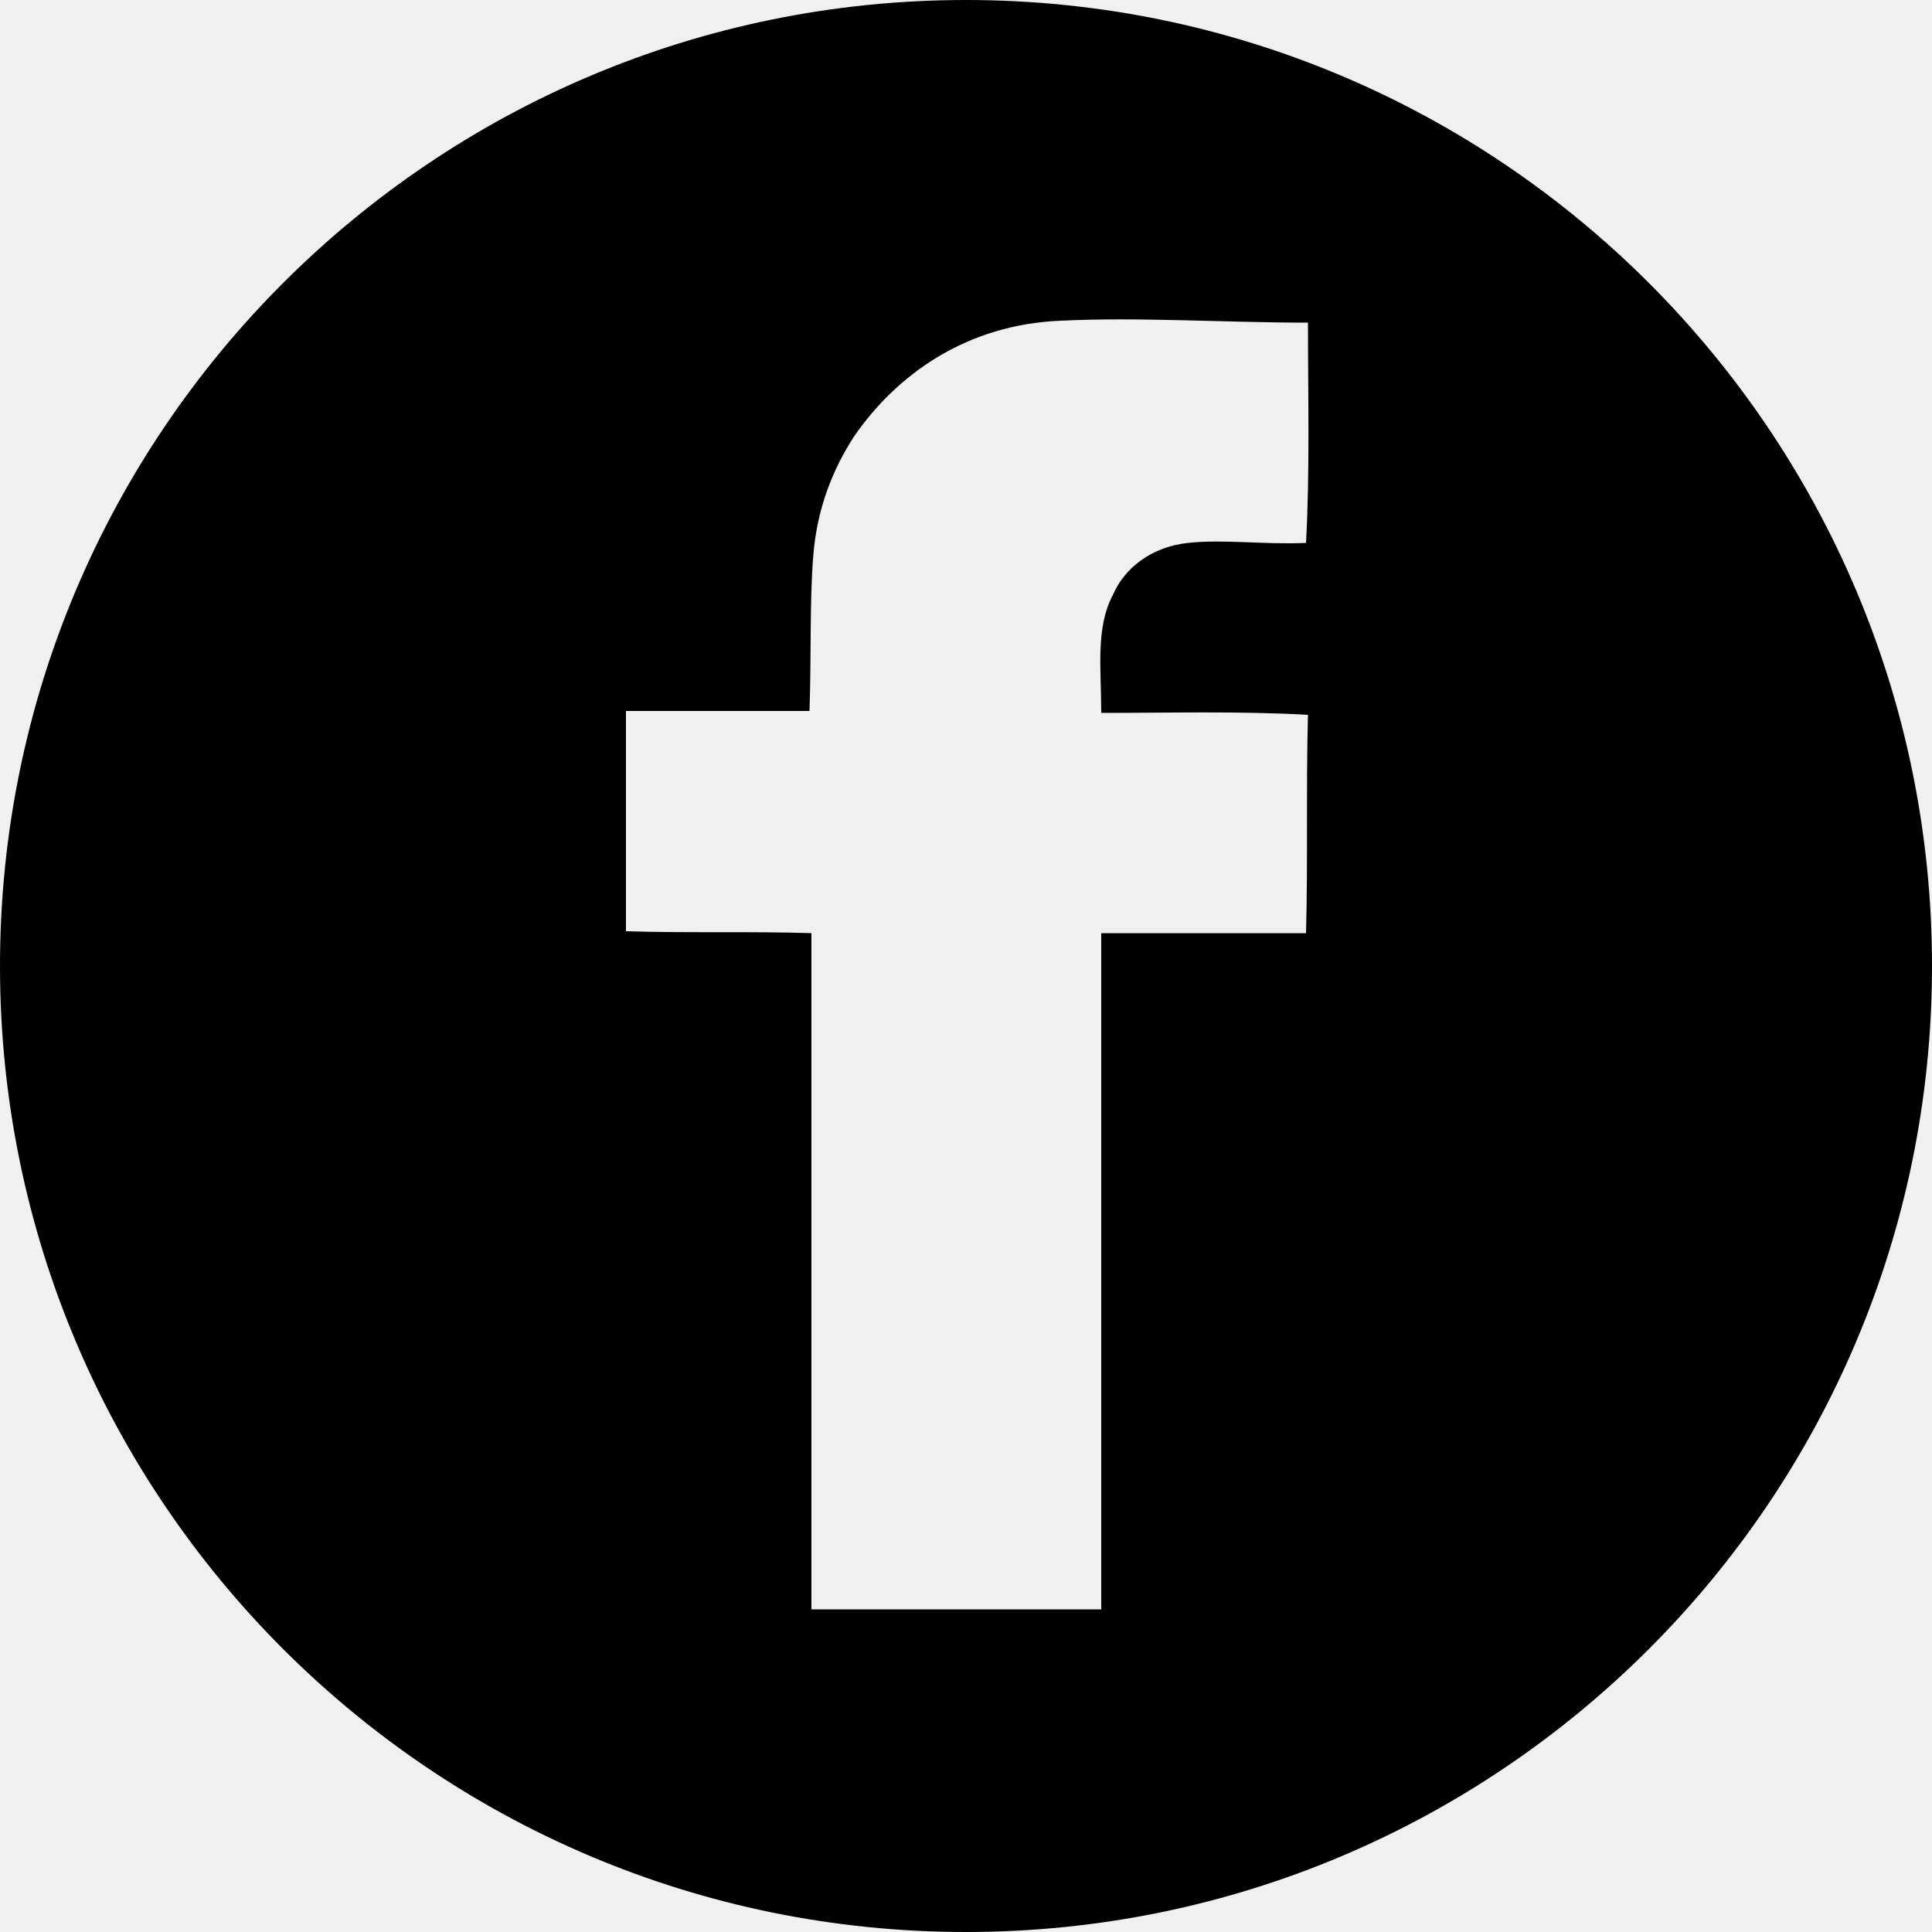
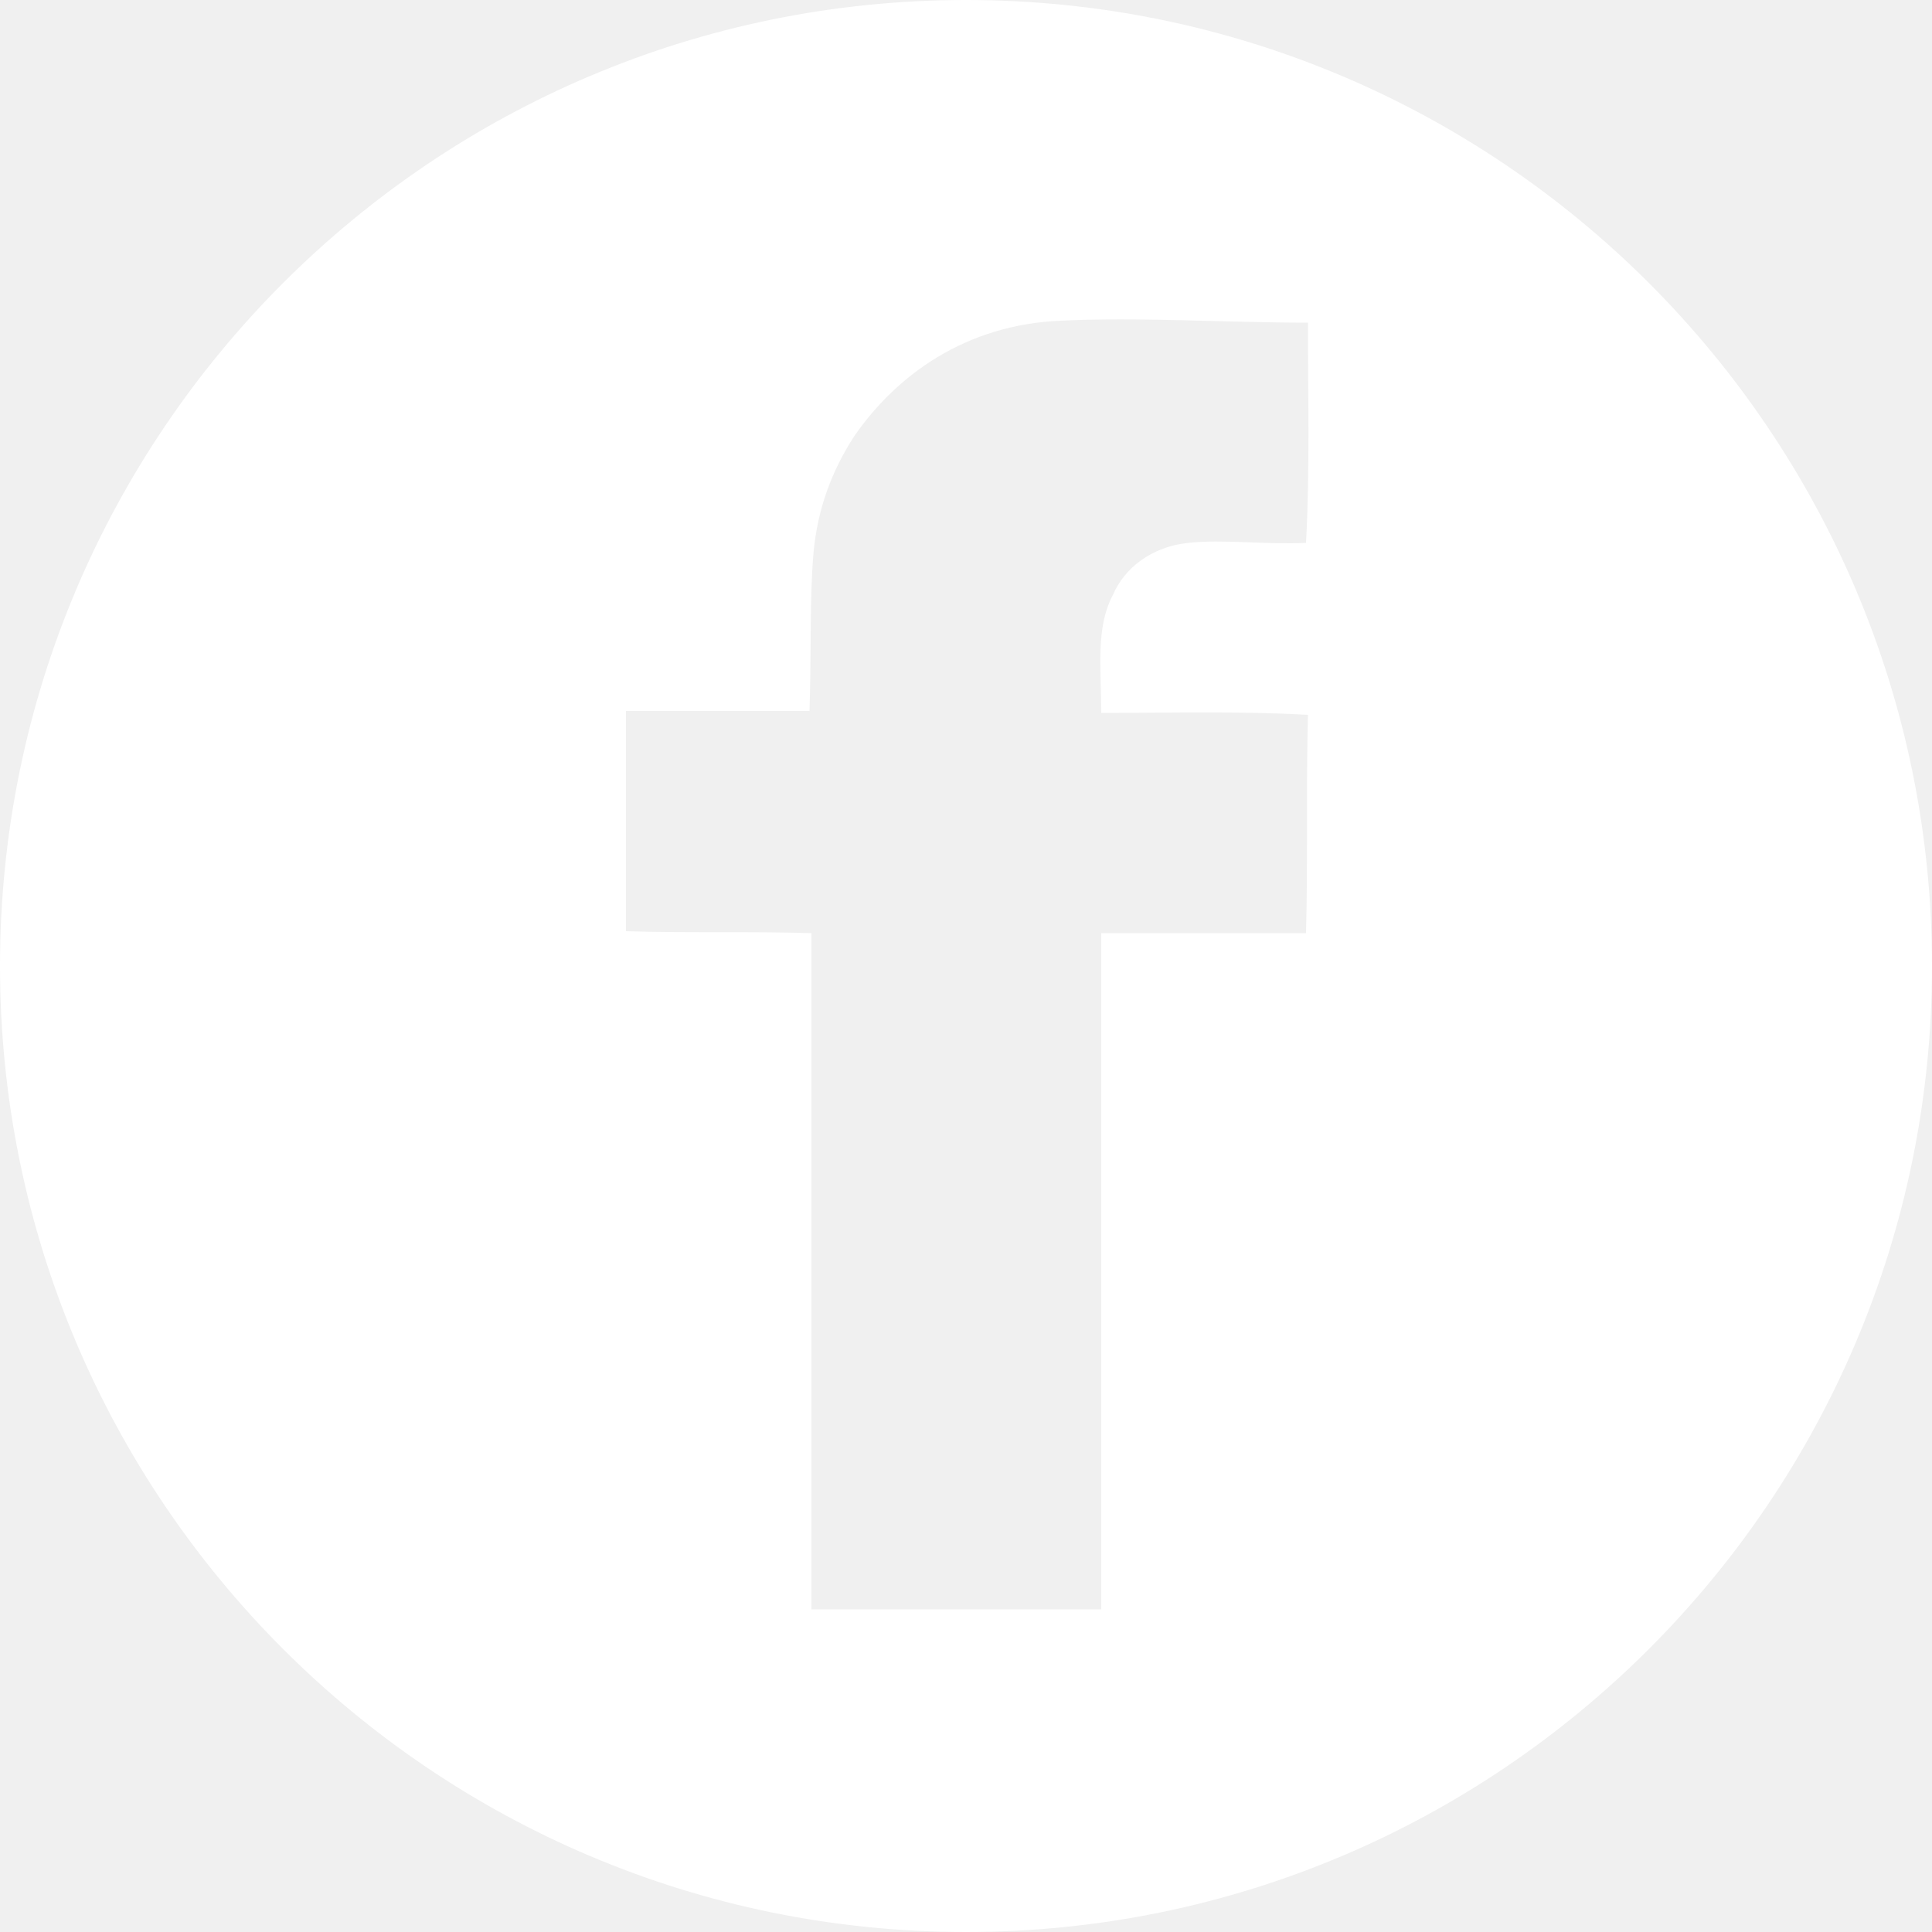
- <svg xmlns="http://www.w3.org/2000/svg" version="1.1" id="Facebook" x="0px" y="0px" viewBox="0 0 100 100" style="enable-background:new 0 0 100 100;" xml:space="preserve">
+ <svg xmlns="http://www.w3.org/2000/svg" version="1.1" id="Facebook" x="0px" y="0px" viewBox="0 0 100 100" style="enable-background:new 0 0 100 100;" xml:space="preserve" fill="#FFF">
  <path d="M50,0C22.4,0,0,22.4,0,50s22.4,50,50,50s50-22.4,50-50S77.6,0,50,0z M57,36.9c3.5,0,7.2-0.1,10.7,0.1  c-0.1,3.7,0,7.6-0.1,11.3c-3.5,0-7.1,0-10.6,0c0,11.7,0,23.3,0,35c-5,0-10,0-15,0c0-11.7,0-23.3,0-35c-3.1-0.1-6.4,0-9.6-0.1  c0-3.8,0-7.6,0-11.4c3.2,0,6.4,0,9.5,0c0.1-3,0-5.7,0.2-8.1s1-4.4,2.1-6.1c2.2-3.2,5.8-5.8,10.7-6c4-0.2,8.5,0.1,12.8,0.1  c0,3.8,0.1,7.7-0.1,11.4c-2.1,0.1-4.3-0.2-6.1,0c-1.9,0.2-3.3,1.3-3.9,2.7C56.7,32.5,57,34.6,57,36.9z" />
</svg>
